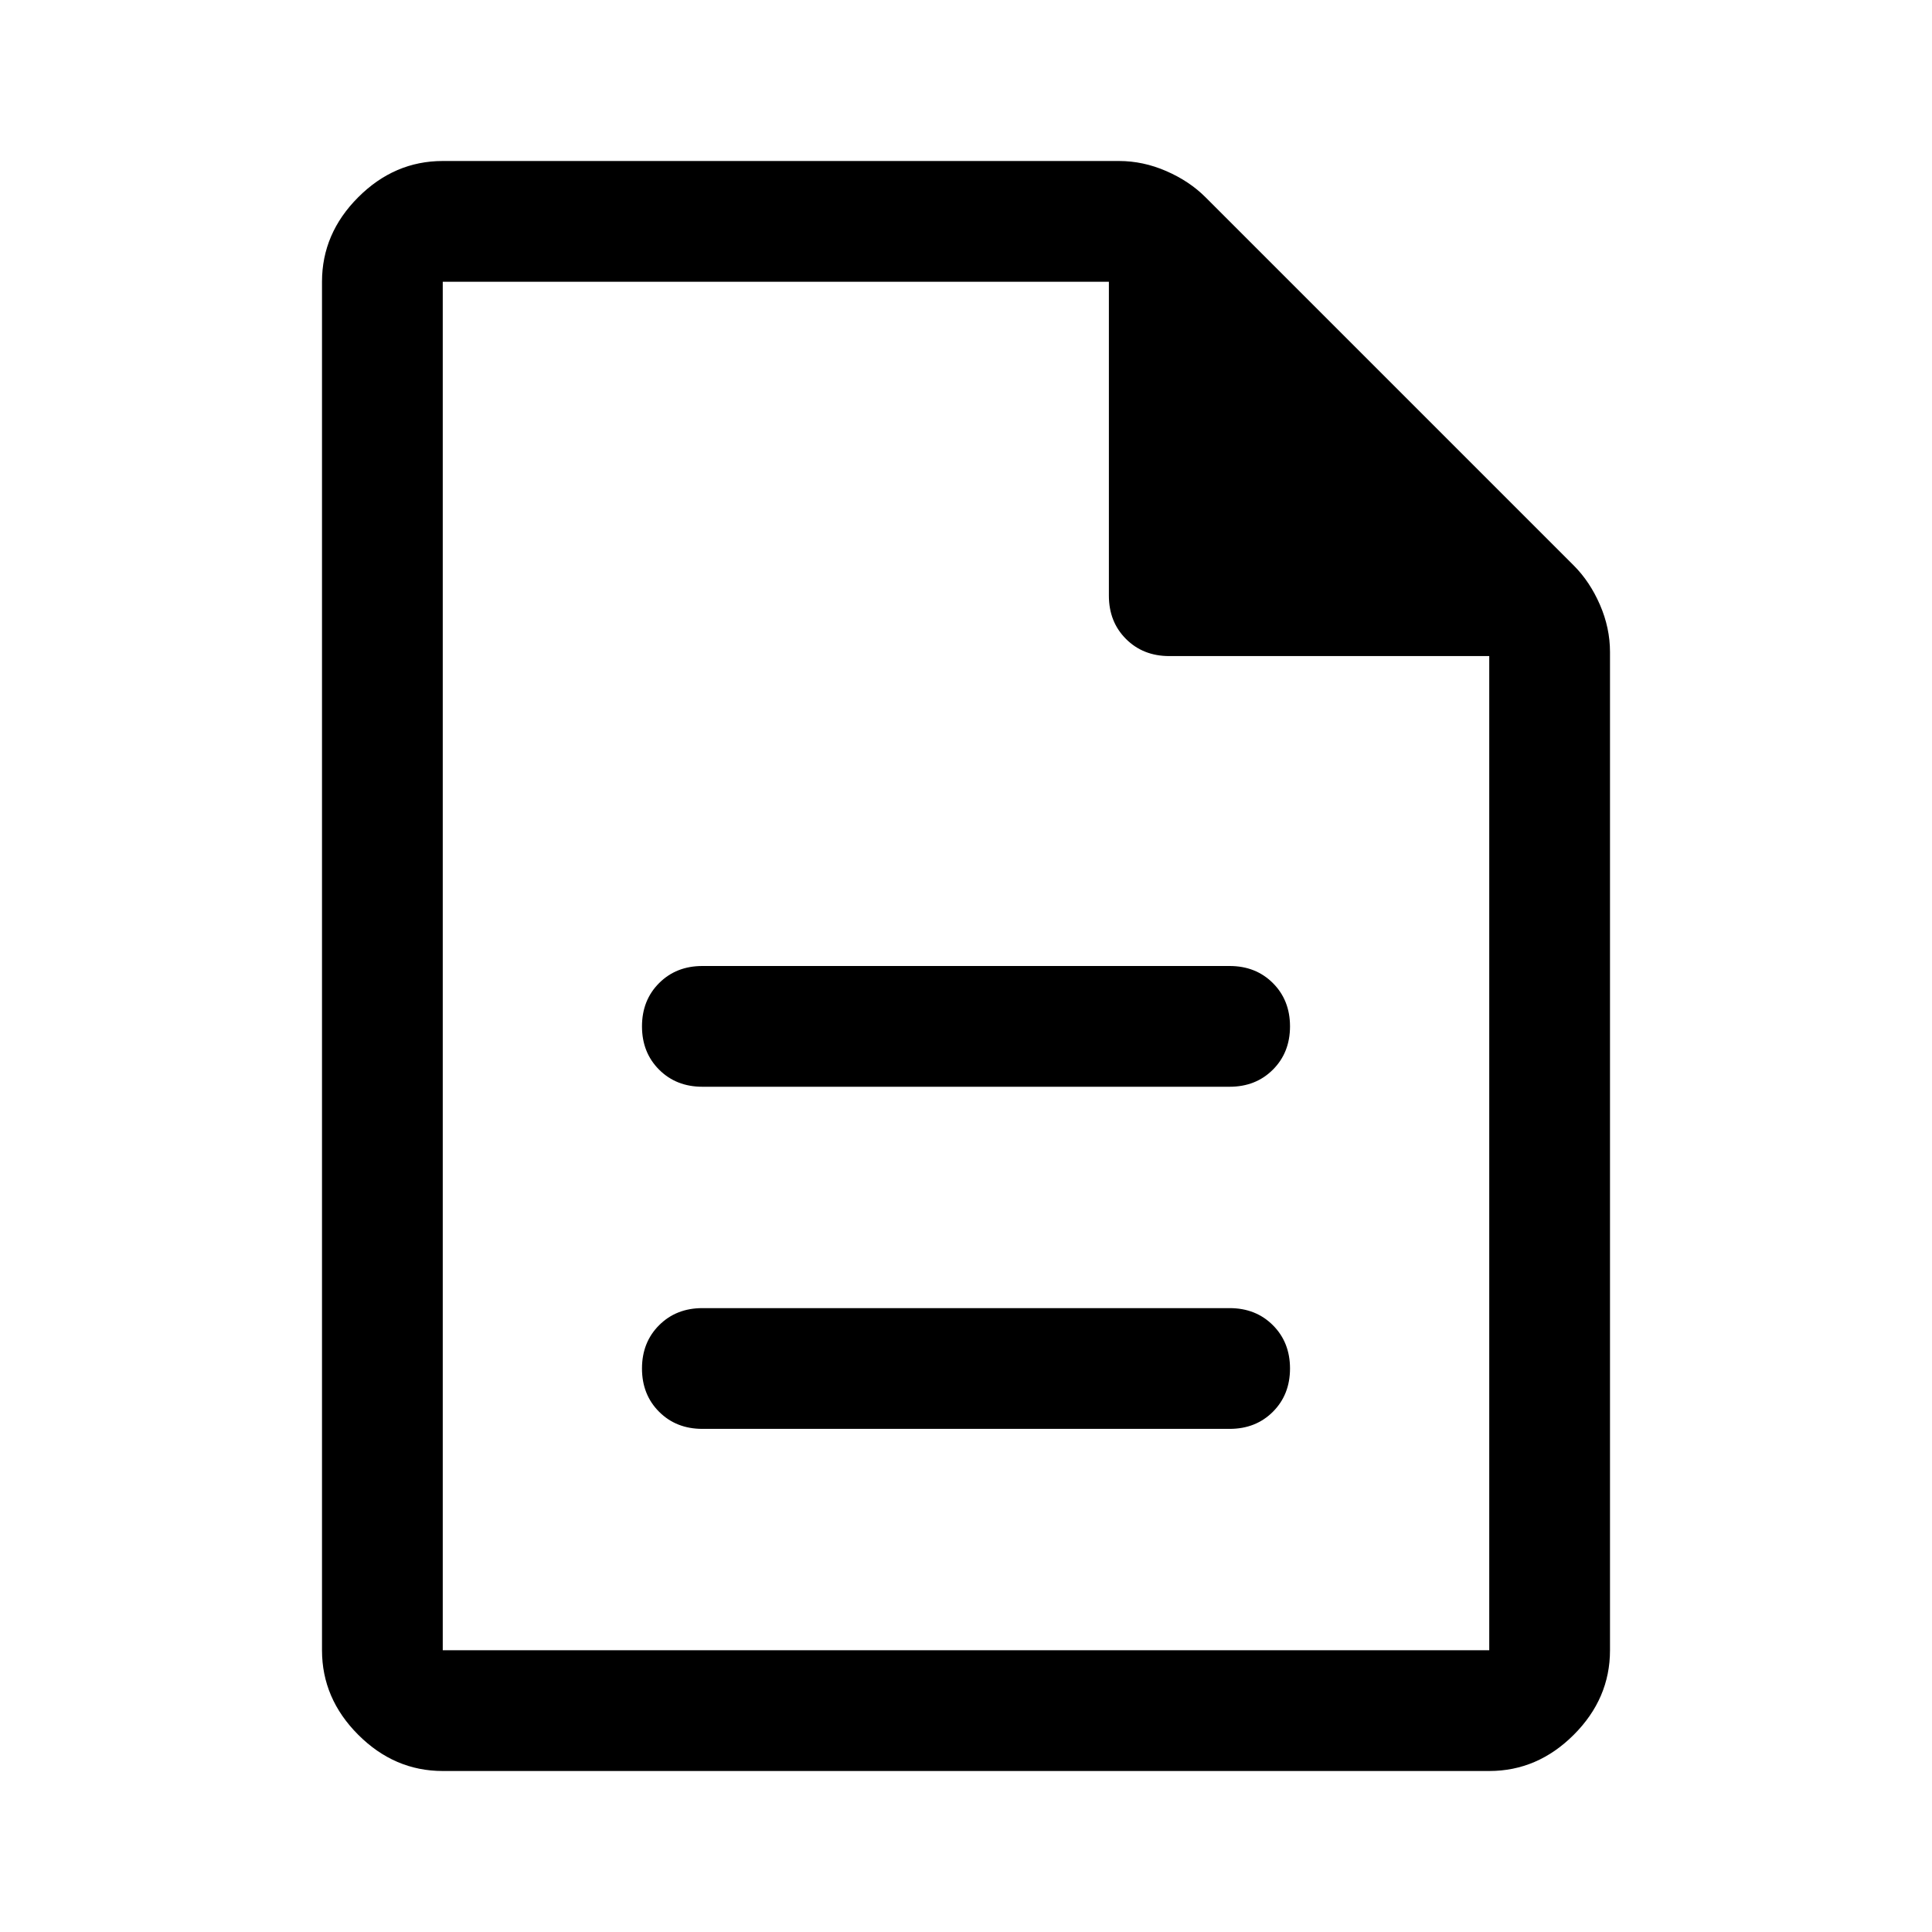
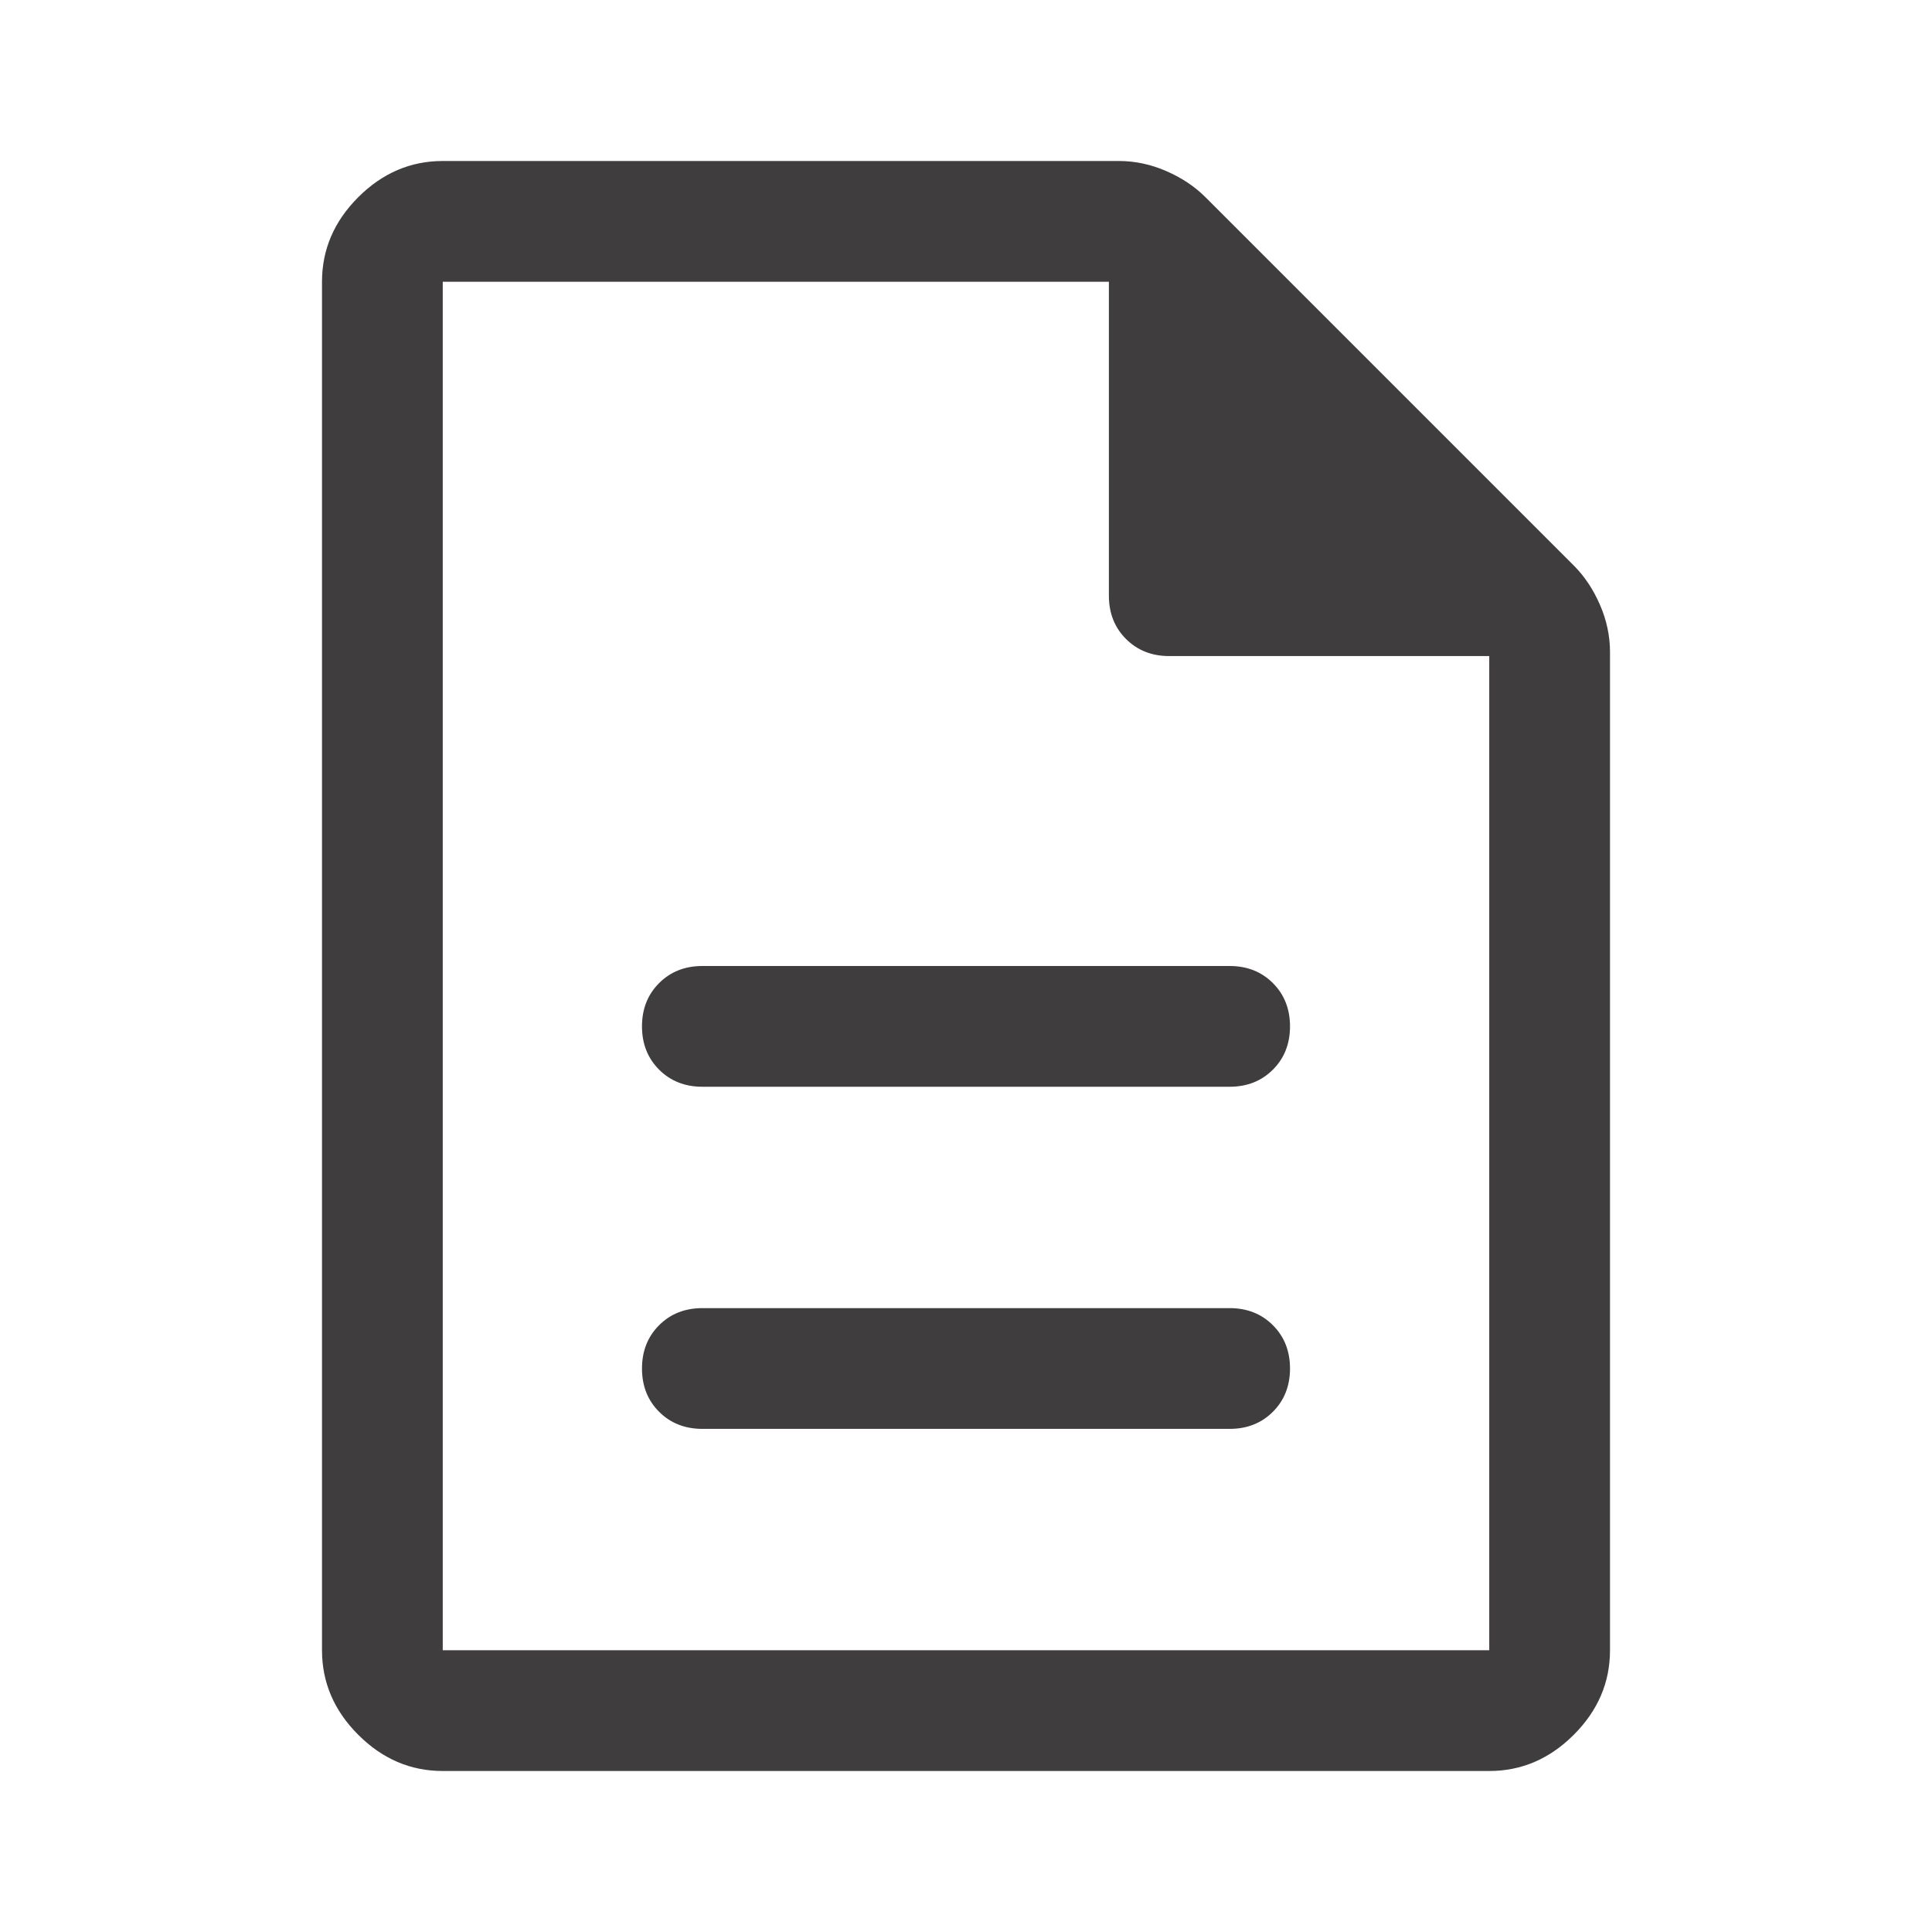
<svg xmlns="http://www.w3.org/2000/svg" height="48" width="48">
-   <path d="M17.45 35.5h13.1q.65 0 1.075-.425.425-.425.425-1.075 0-.65-.425-1.075-.425-.425-1.075-.425h-13.1q-.65 0-1.075.425-.425.425-.425 1.075 0 .65.425 1.075.425.425 1.075.425Zm0-8.5h13.1q.65 0 1.075-.425.425-.425.425-1.075 0-.65-.425-1.075Q31.2 24 30.55 24h-13.1q-.65 0-1.075.425-.425.425-.425 1.075 0 .65.425 1.075Q16.8 27 17.45 27ZM11 44q-1.2 0-2.1-.9Q8 42.2 8 41V7q0-1.2.9-2.1Q9.8 4 11 4h16.8q.6 0 1.175.25.575.25.975.65l9.15 9.15q.4.4.65.975T40 16.2V41q0 1.2-.9 2.1-.9.9-2.1.9Zm16.55-29.2V7H11v34h26V16.3h-7.95q-.65 0-1.075-.425-.425-.425-.425-1.075ZM11 7v9.3V7v34V7Z" />
+   <path fill="#403D3E" d="M17.45 35.5h13.1q.65 0 1.075-.425.425-.425.425-1.075 0-.65-.425-1.075-.425-.425-1.075-.425h-13.1q-.65 0-1.075.425-.425.425-.425 1.075 0 .65.425 1.075.425.425 1.075.425Zm0-8.5h13.1q.65 0 1.075-.425.425-.425.425-1.075 0-.65-.425-1.075Q31.2 24 30.55 24h-13.1q-.65 0-1.075.425-.425.425-.425 1.075 0 .65.425 1.075Q16.8 27 17.45 27ZM11 44q-1.2 0-2.1-.9Q8 42.2 8 41V7q0-1.2.9-2.1Q9.8 4 11 4h16.8q.6 0 1.175.25.575.25.975.65l9.15 9.15q.4.4.65.975T40 16.2V41q0 1.2-.9 2.1-.9.9-2.1.9Zm16.55-29.2V7H11v34h26V16.3h-7.95q-.65 0-1.075-.425-.425-.425-.425-1.075ZM11 7v9.3V7v34V7Z" />
</svg>
